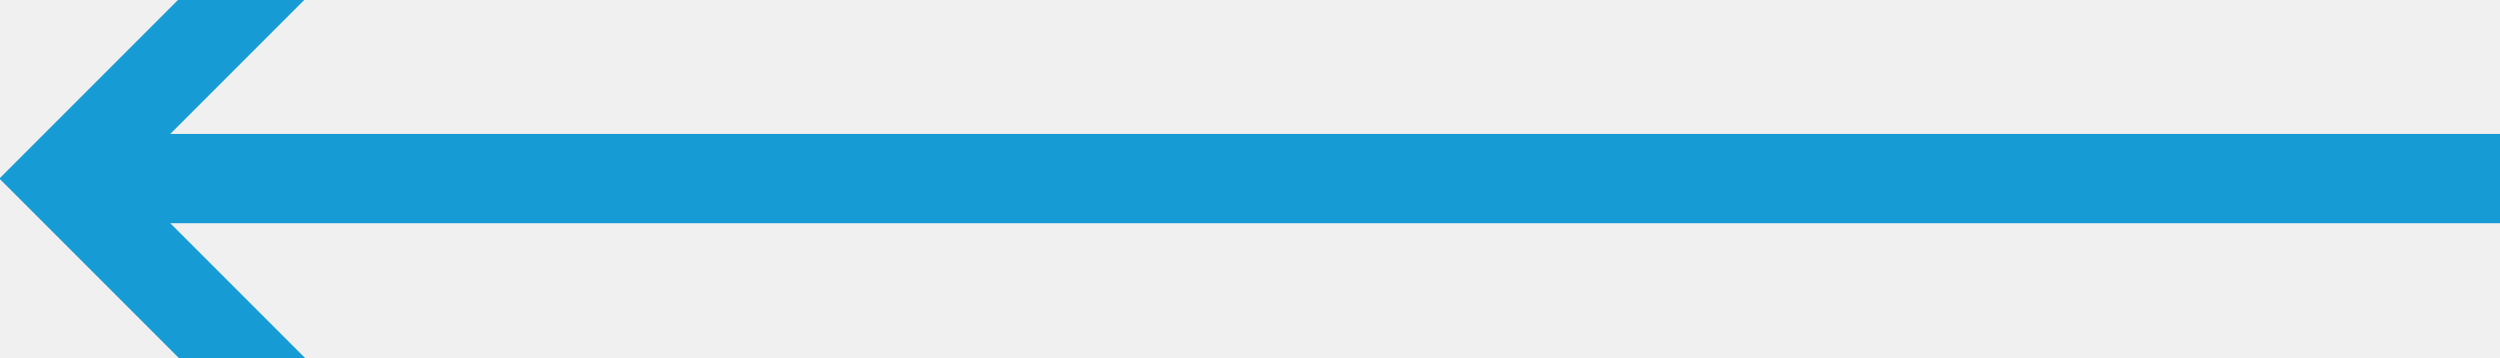
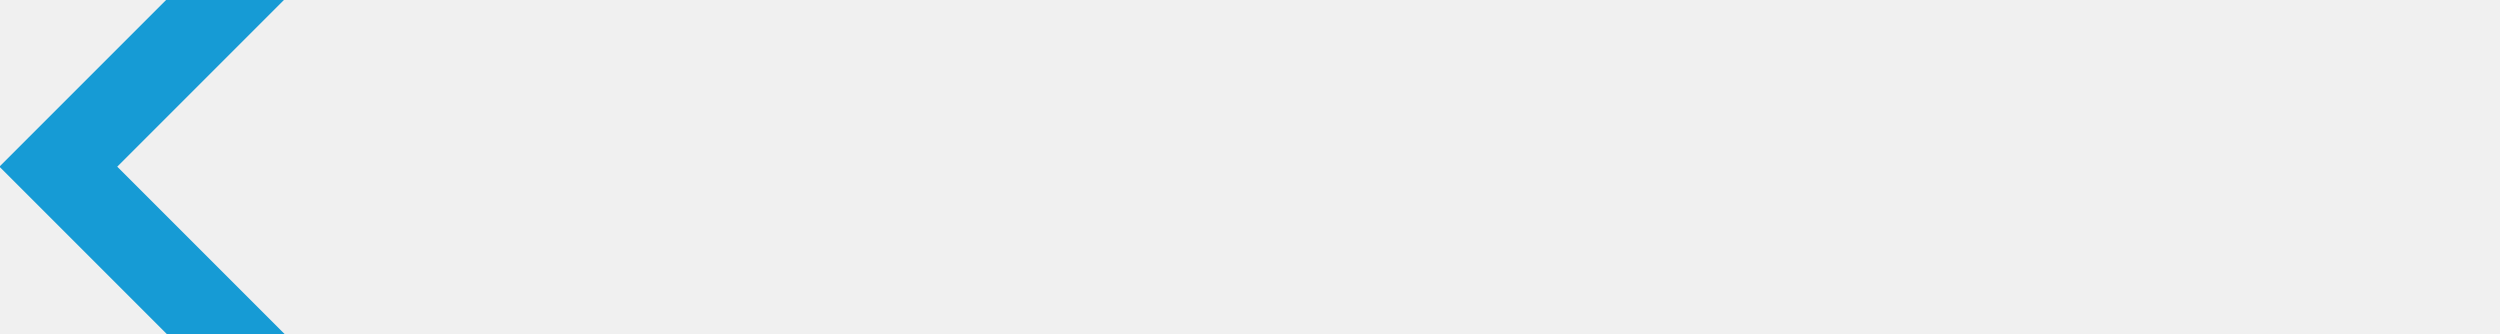
- <svg xmlns="http://www.w3.org/2000/svg" version="1.1" width="56px" height="8px" viewBox="434 976  56 8">
-   <g transform="matrix(-1 0 0 -1 924 1960 )">
-     <path d="M 482.893 975.707  L 487.186 980  L 482.893 984.293  L 484.307 985.707  L 489.307 980.707  L 490.014 980  L 489.307 979.293  L 484.307 974.293  L 482.893 975.707  Z " fill-rule="nonzero" fill="#169bd5" stroke="none" />
-     <rect fill-rule="evenodd" fill="#169bd5" stroke="none" x="434" y="979" width="54" height="2" />
-     <path d="" stroke-width="2" stroke="#169bd5" fill="none" />
+ <svg xmlns="http://www.w3.org/2000/svg" version="1.1" width="60px" height="8px" viewBox="718 808  60 8">
+   <defs>
+     <mask fill="white" id="clip366">
+       <path d="M 0 0  L 0 0  L 0 0  L 0 0  Z M 740 782  L 756 782  L 756 850  L 740 850  Z " fill-rule="evenodd" />
+     </mask>
+   </defs>
+   <g transform="matrix(0 -1 1 0 -64 1560 )">
+     <path d="M 748 842  L 748 784  " stroke-width="2" stroke="#169bd5" fill="none" mask="url(#clip366)" />
+     <path d="M 743.707 789.107  L 748 784.814  L 752.293 789.107  L 753.707 787.693  L 748.707 782.693  L 748 781.986  L 747.293 782.693  L 742.293 787.693  L 743.707 789.107  Z " fill-rule="nonzero" fill="#169bd5" stroke="none" mask="url(#clip366)" />
  </g>
</svg>
